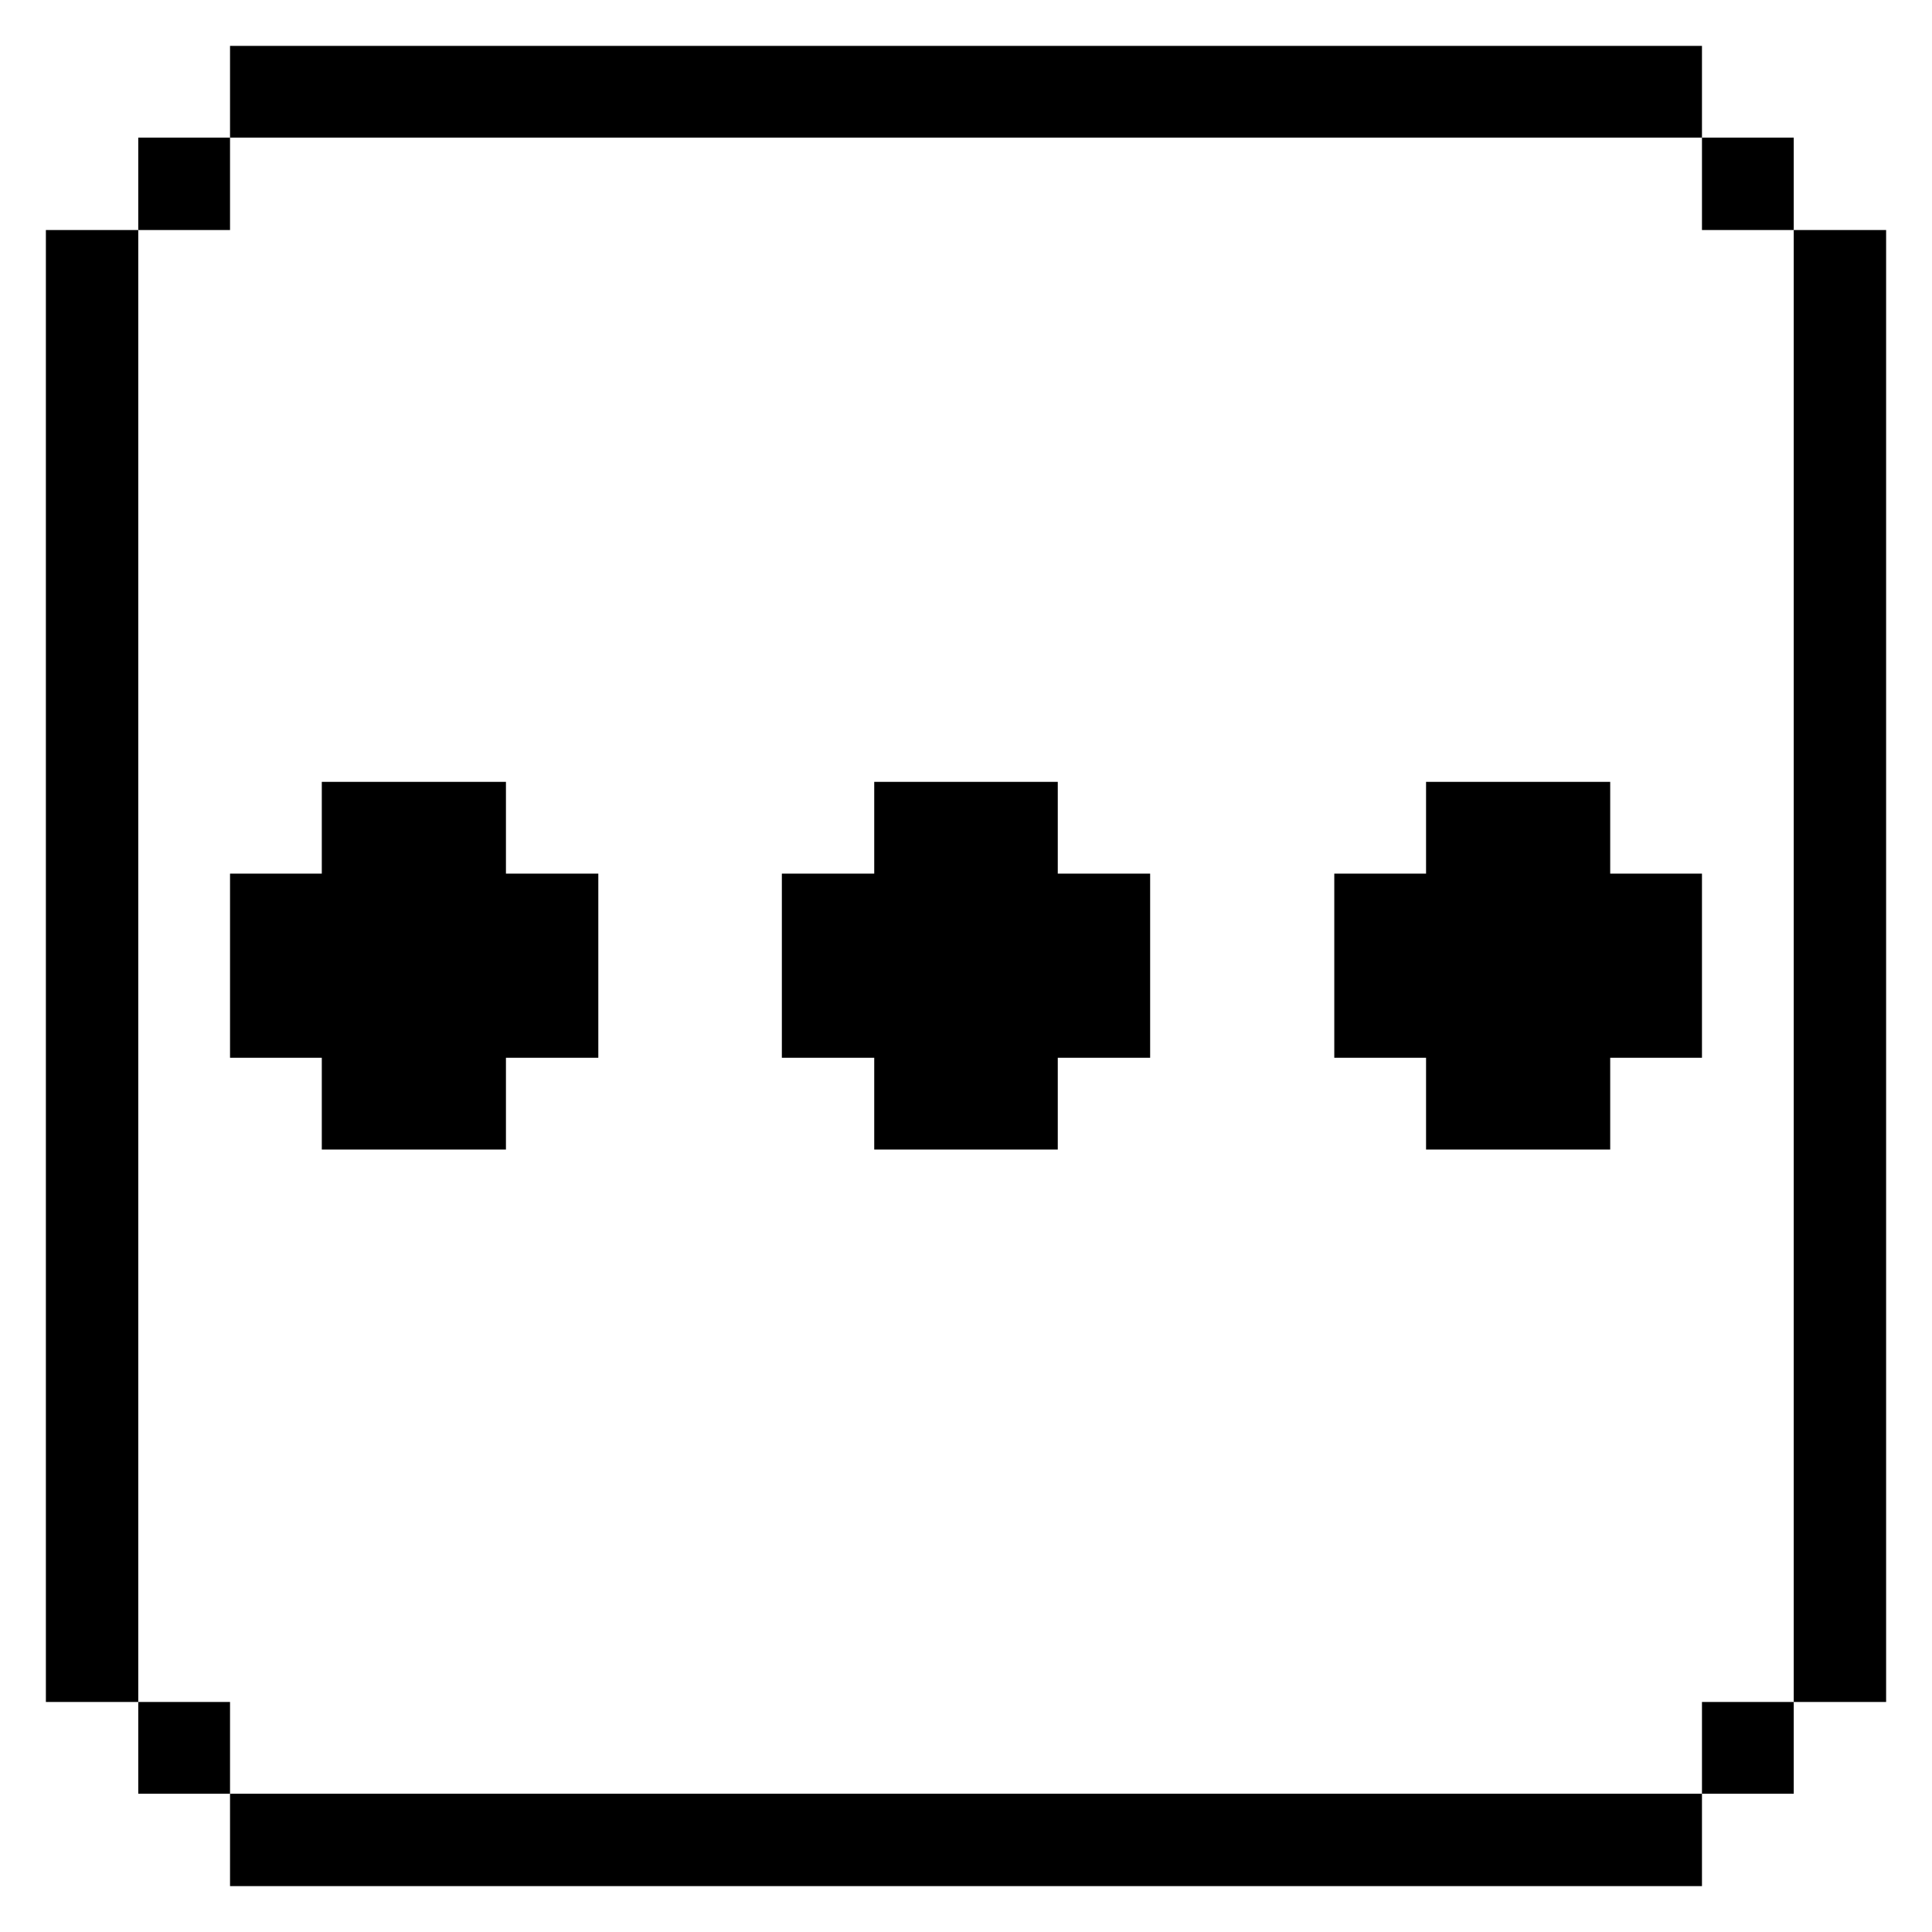
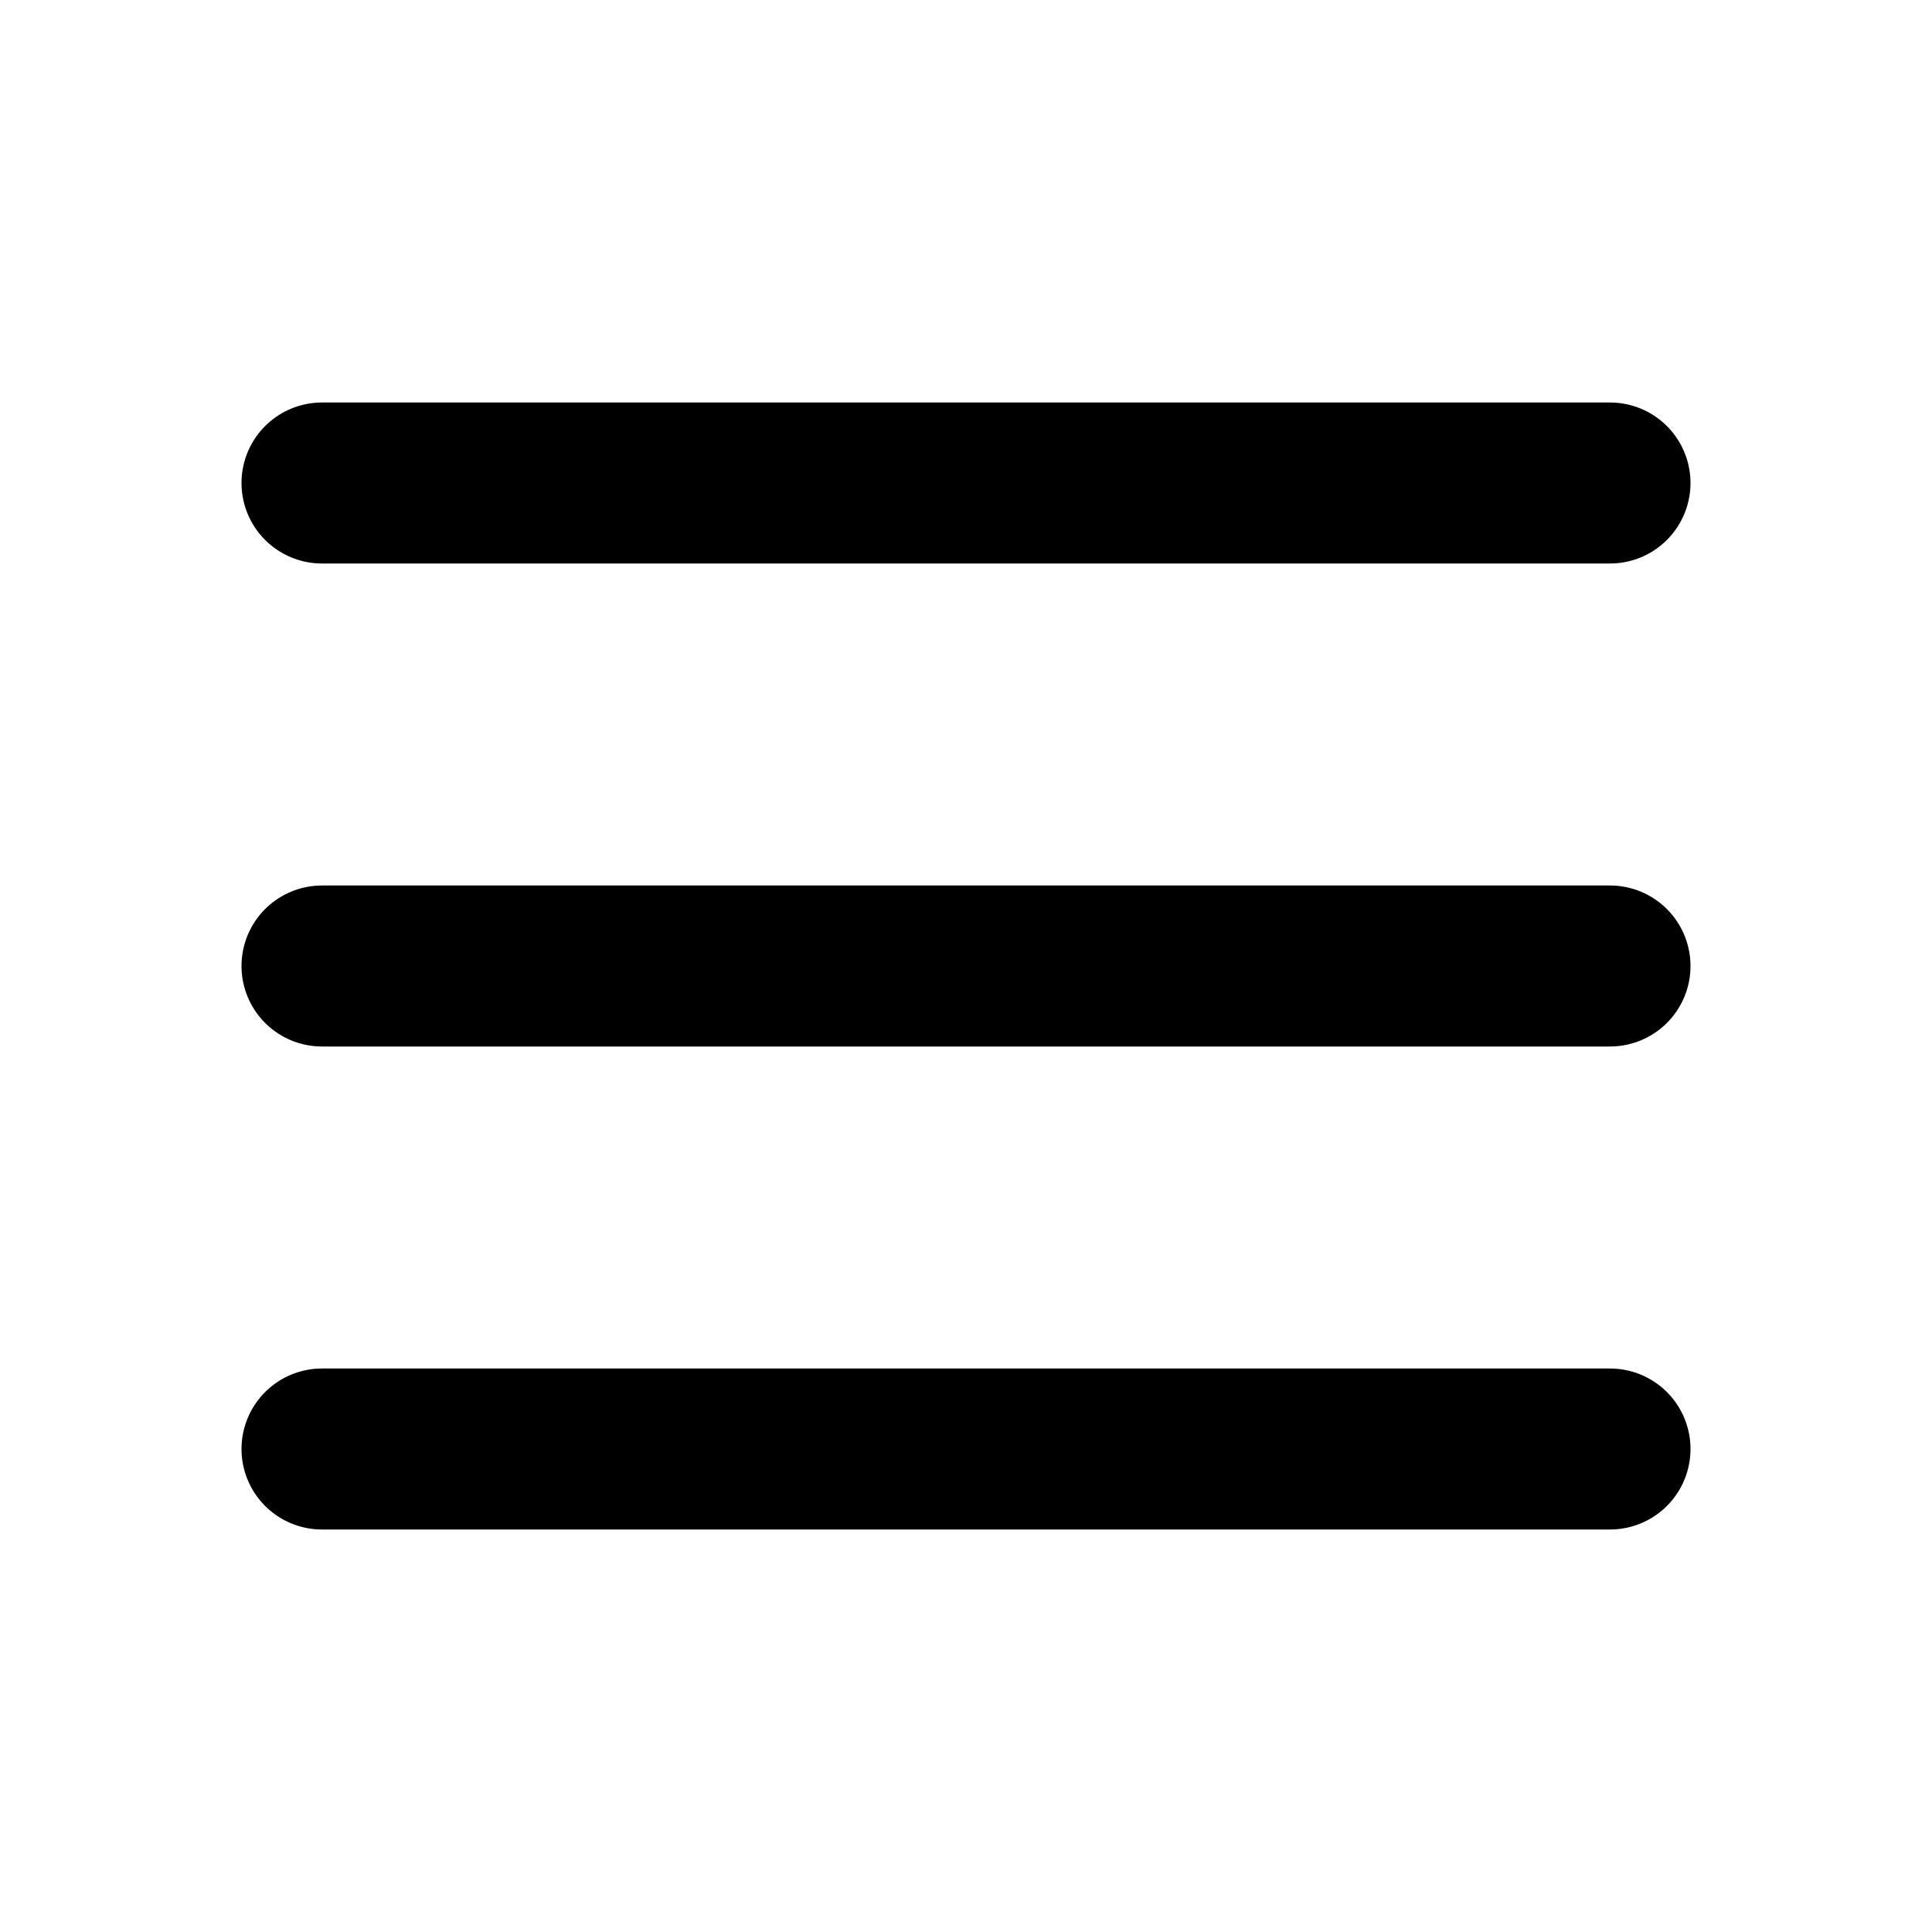
- <svg xmlns="http://www.w3.org/2000/svg" viewBox="0 0 32 32" id="Interface-Essential-Navigation-Menu-1--Streamline-Pixel">
-   <g>
-     <path d="M29.71 3.81h1.53v24.38h-1.53Z" fill="#000000" stroke-width="1" />
-     <path d="M28.19 28.19h1.52v1.52h-1.52Z" fill="#000000" stroke-width="1" />
-     <path d="M28.19 2.28h1.52v1.53h-1.52Z" fill="#000000" stroke-width="1" />
-     <path d="M3.81 29.71h24.38v1.53H3.81Z" fill="#000000" stroke-width="1" />
-     <path d="m23.62 19.04 3.05 0 0 -1.52 1.52 0 0 -3.05 -1.52 0 0 -1.52 -3.05 0 0 1.52 -1.52 0 0 3.05 1.52 0 0 1.52z" fill="#000000" stroke-width="1" />
-     <path d="m14.48 19.04 3.04 0 0 -1.52 1.53 0 0 -3.05 -1.53 0 0 -1.52 -3.04 0 0 1.52 -1.53 0 0 3.05 1.53 0 0 1.52z" fill="#000000" stroke-width="1" />
-     <path d="m5.33 12.95 0 1.52 -1.52 0 0 3.05 1.52 0 0 1.52 3.05 0 0 -1.52 1.53 0 0 -3.05 -1.53 0 0 -1.52 -3.05 0z" fill="#000000" stroke-width="1" />
-     <path d="M3.81 0.76h24.38v1.52H3.81Z" fill="#000000" stroke-width="1" />
-     <path d="M2.29 28.19h1.52v1.52H2.29Z" fill="#000000" stroke-width="1" />
-     <path d="M2.29 2.28h1.52v1.53H2.29Z" fill="#000000" stroke-width="1" />
-     <path d="M0.76 3.81h1.53v24.38H0.76Z" fill="#000000" stroke-width="1" />
-   </g>
+ <svg xmlns="http://www.w3.org/2000/svg" viewBox="0 0 24 24" fill="none" stroke="currentColor" stroke-width="2" stroke-linecap="round" stroke-linejoin="round">
+   <line x1="4" x2="20" y1="12" y2="12" />
+   <line x1="4" x2="20" y1="6" y2="6" />
+   <line x1="4" x2="20" y1="18" y2="18" />
</svg>
